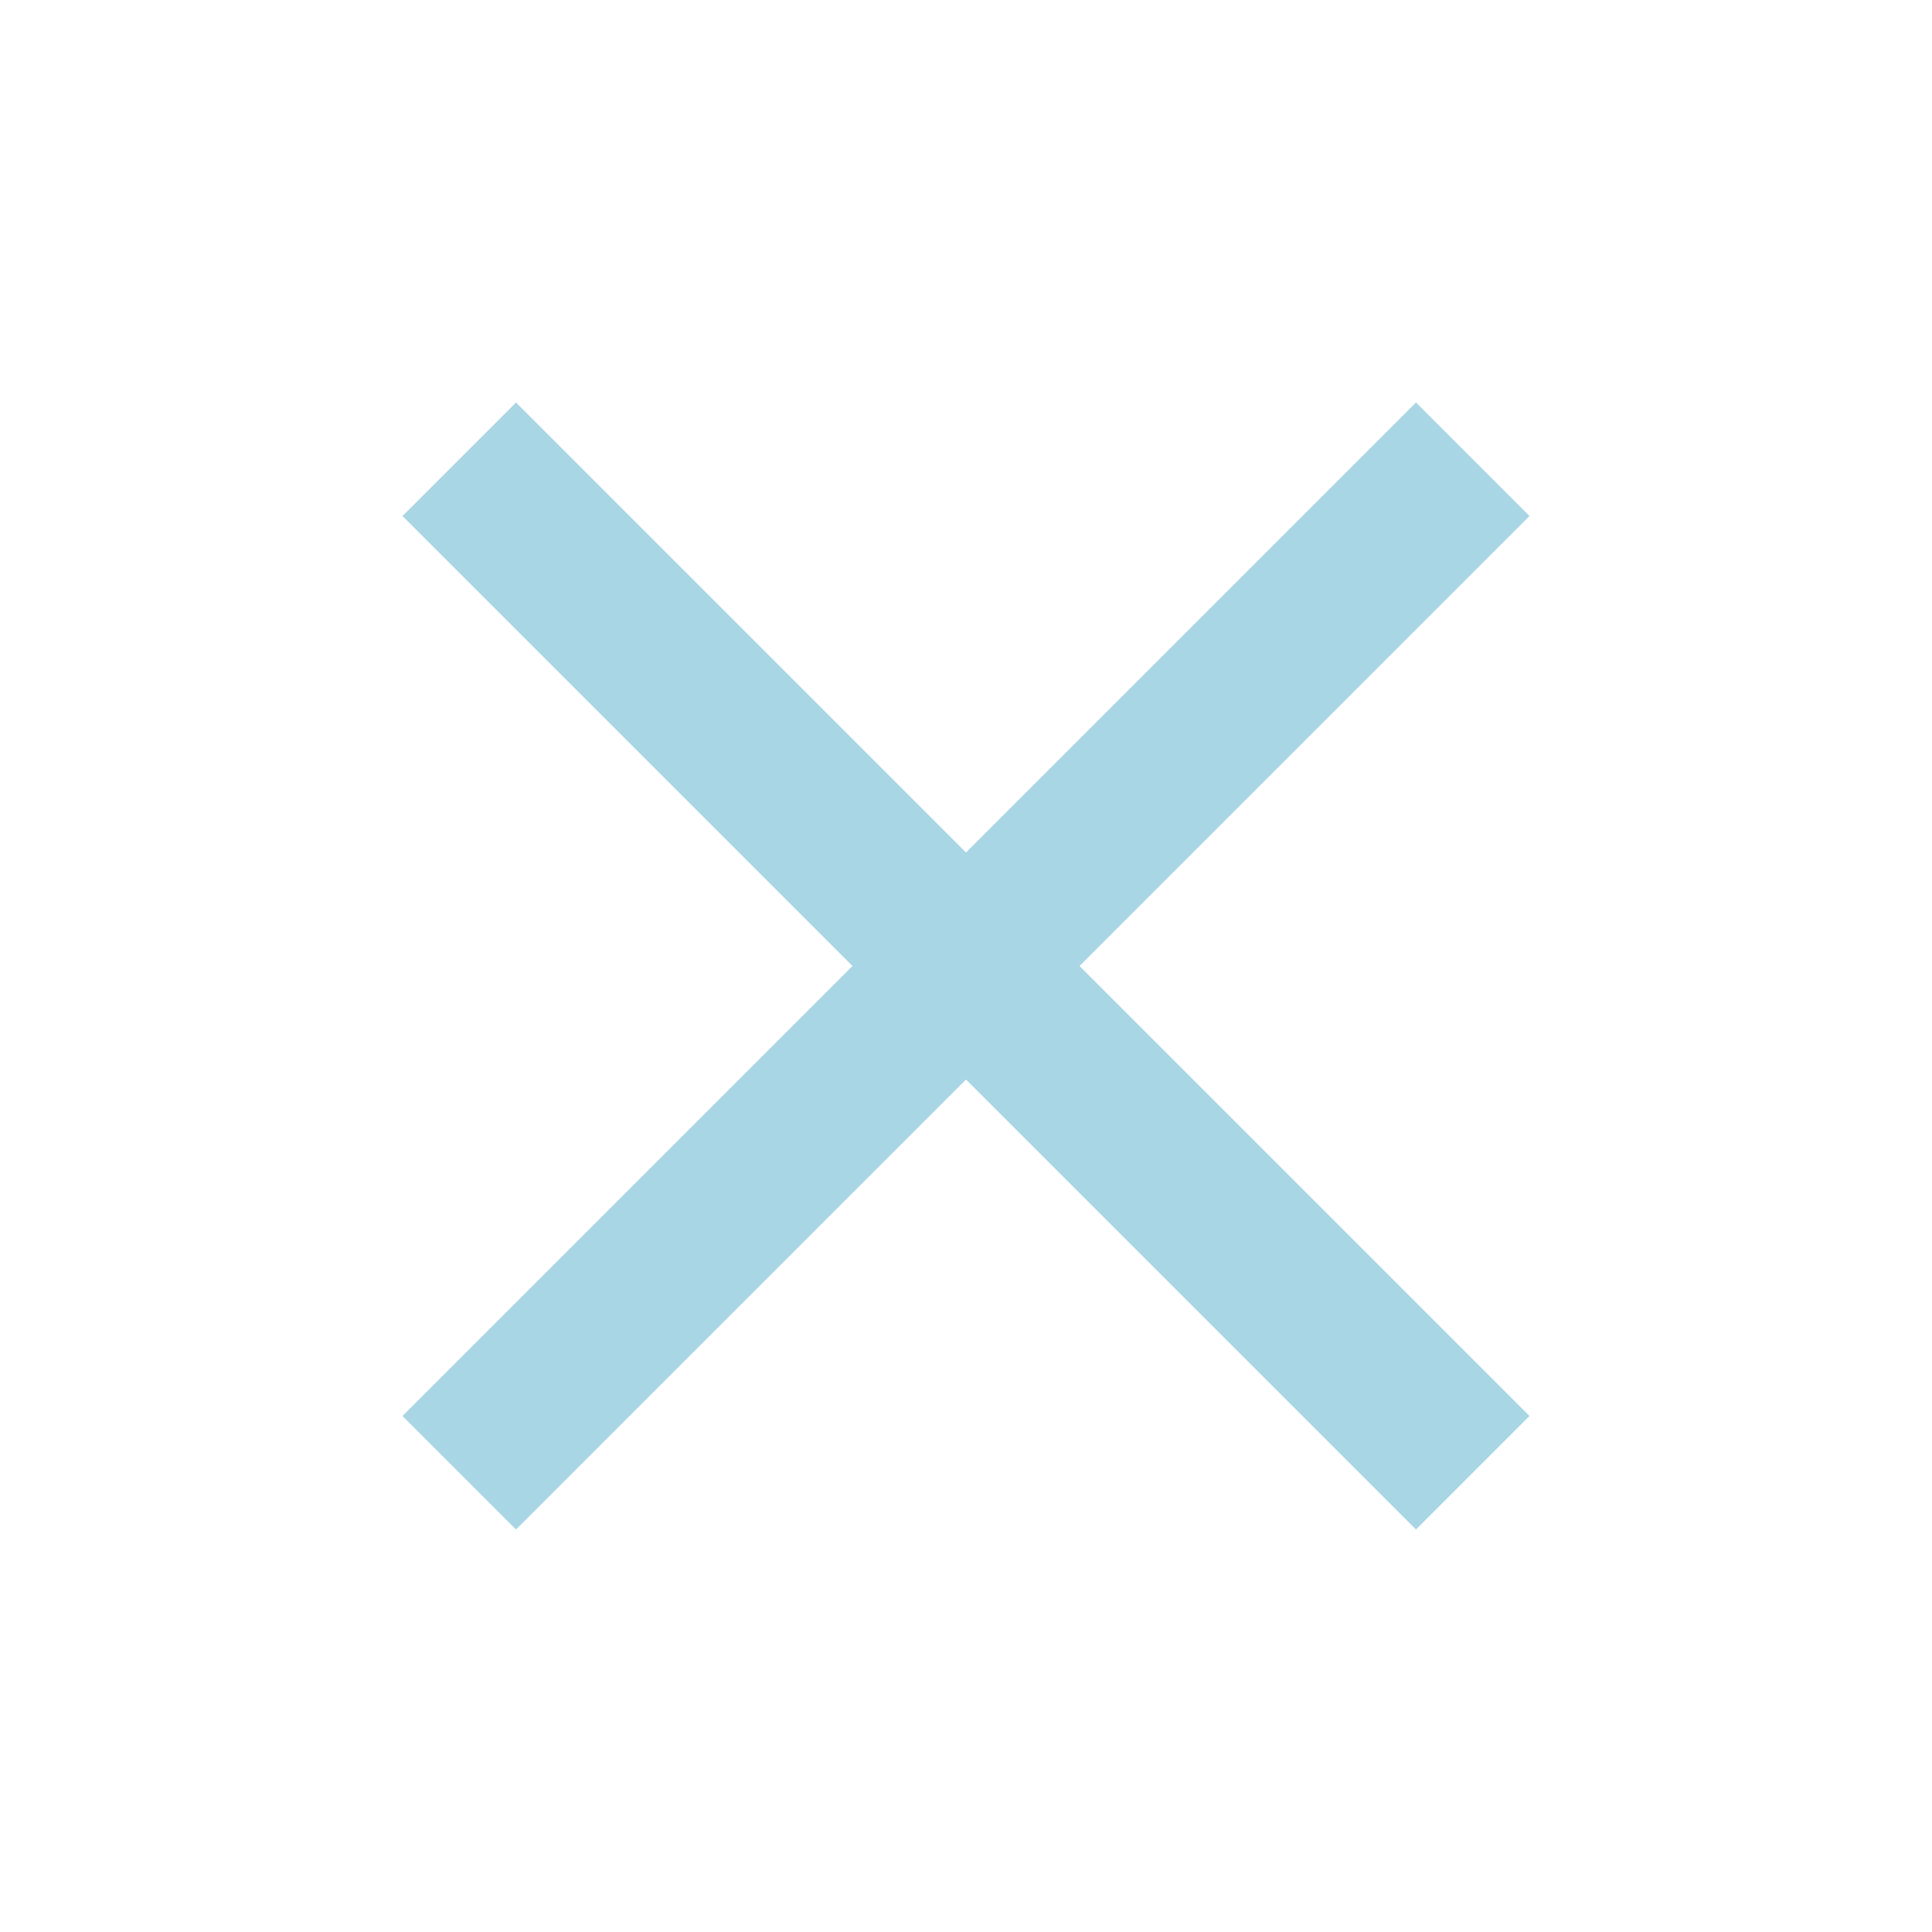
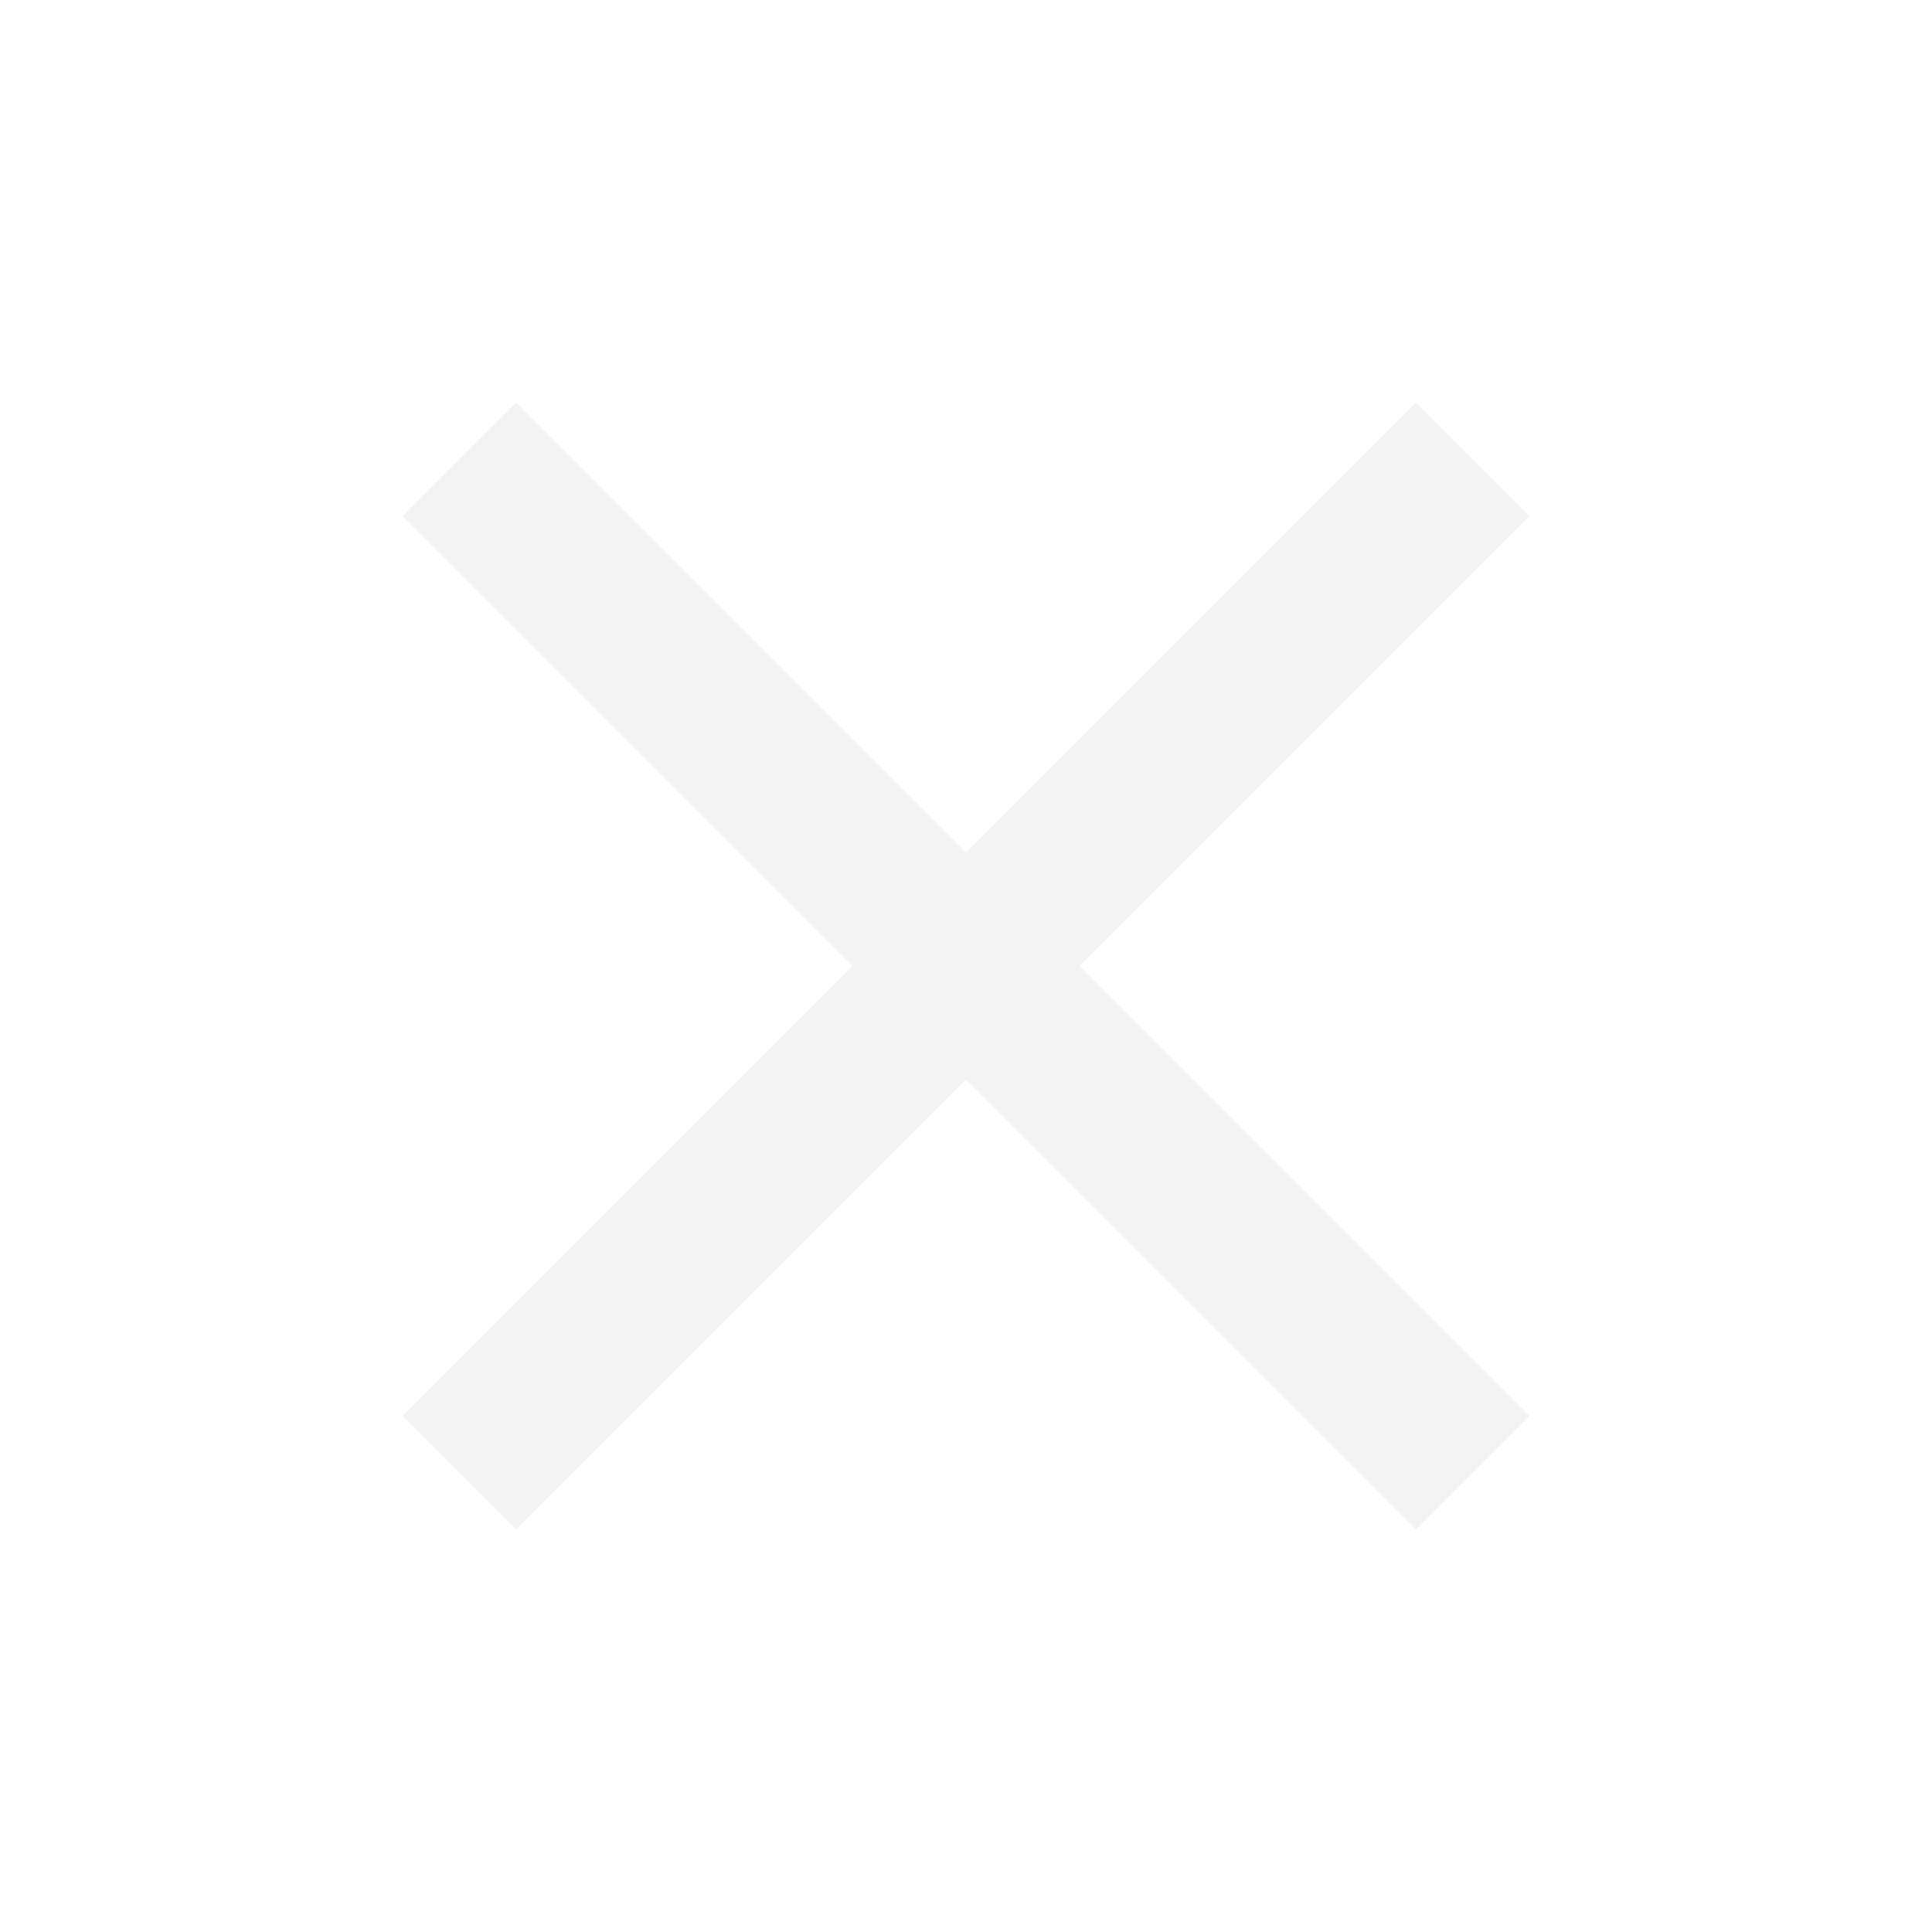
- <svg xmlns="http://www.w3.org/2000/svg" height="24px" viewBox="0 0 24 24" width="24px" fill="#a9d6e5">
+ <svg xmlns="http://www.w3.org/2000/svg" height="24px" viewBox="0 0 24 24" width="24px" fill="#F4F3F3">
  <path d="M0 0h24v24H0V0z" fill="none" />
  <path d="M19 6.41L17.59 5 12 10.59 6.41 5 5 6.41 10.59 12 5 17.59 6.41 19 12 13.41 17.59 19 19 17.59 13.41 12 19 6.41z" />
</svg>
